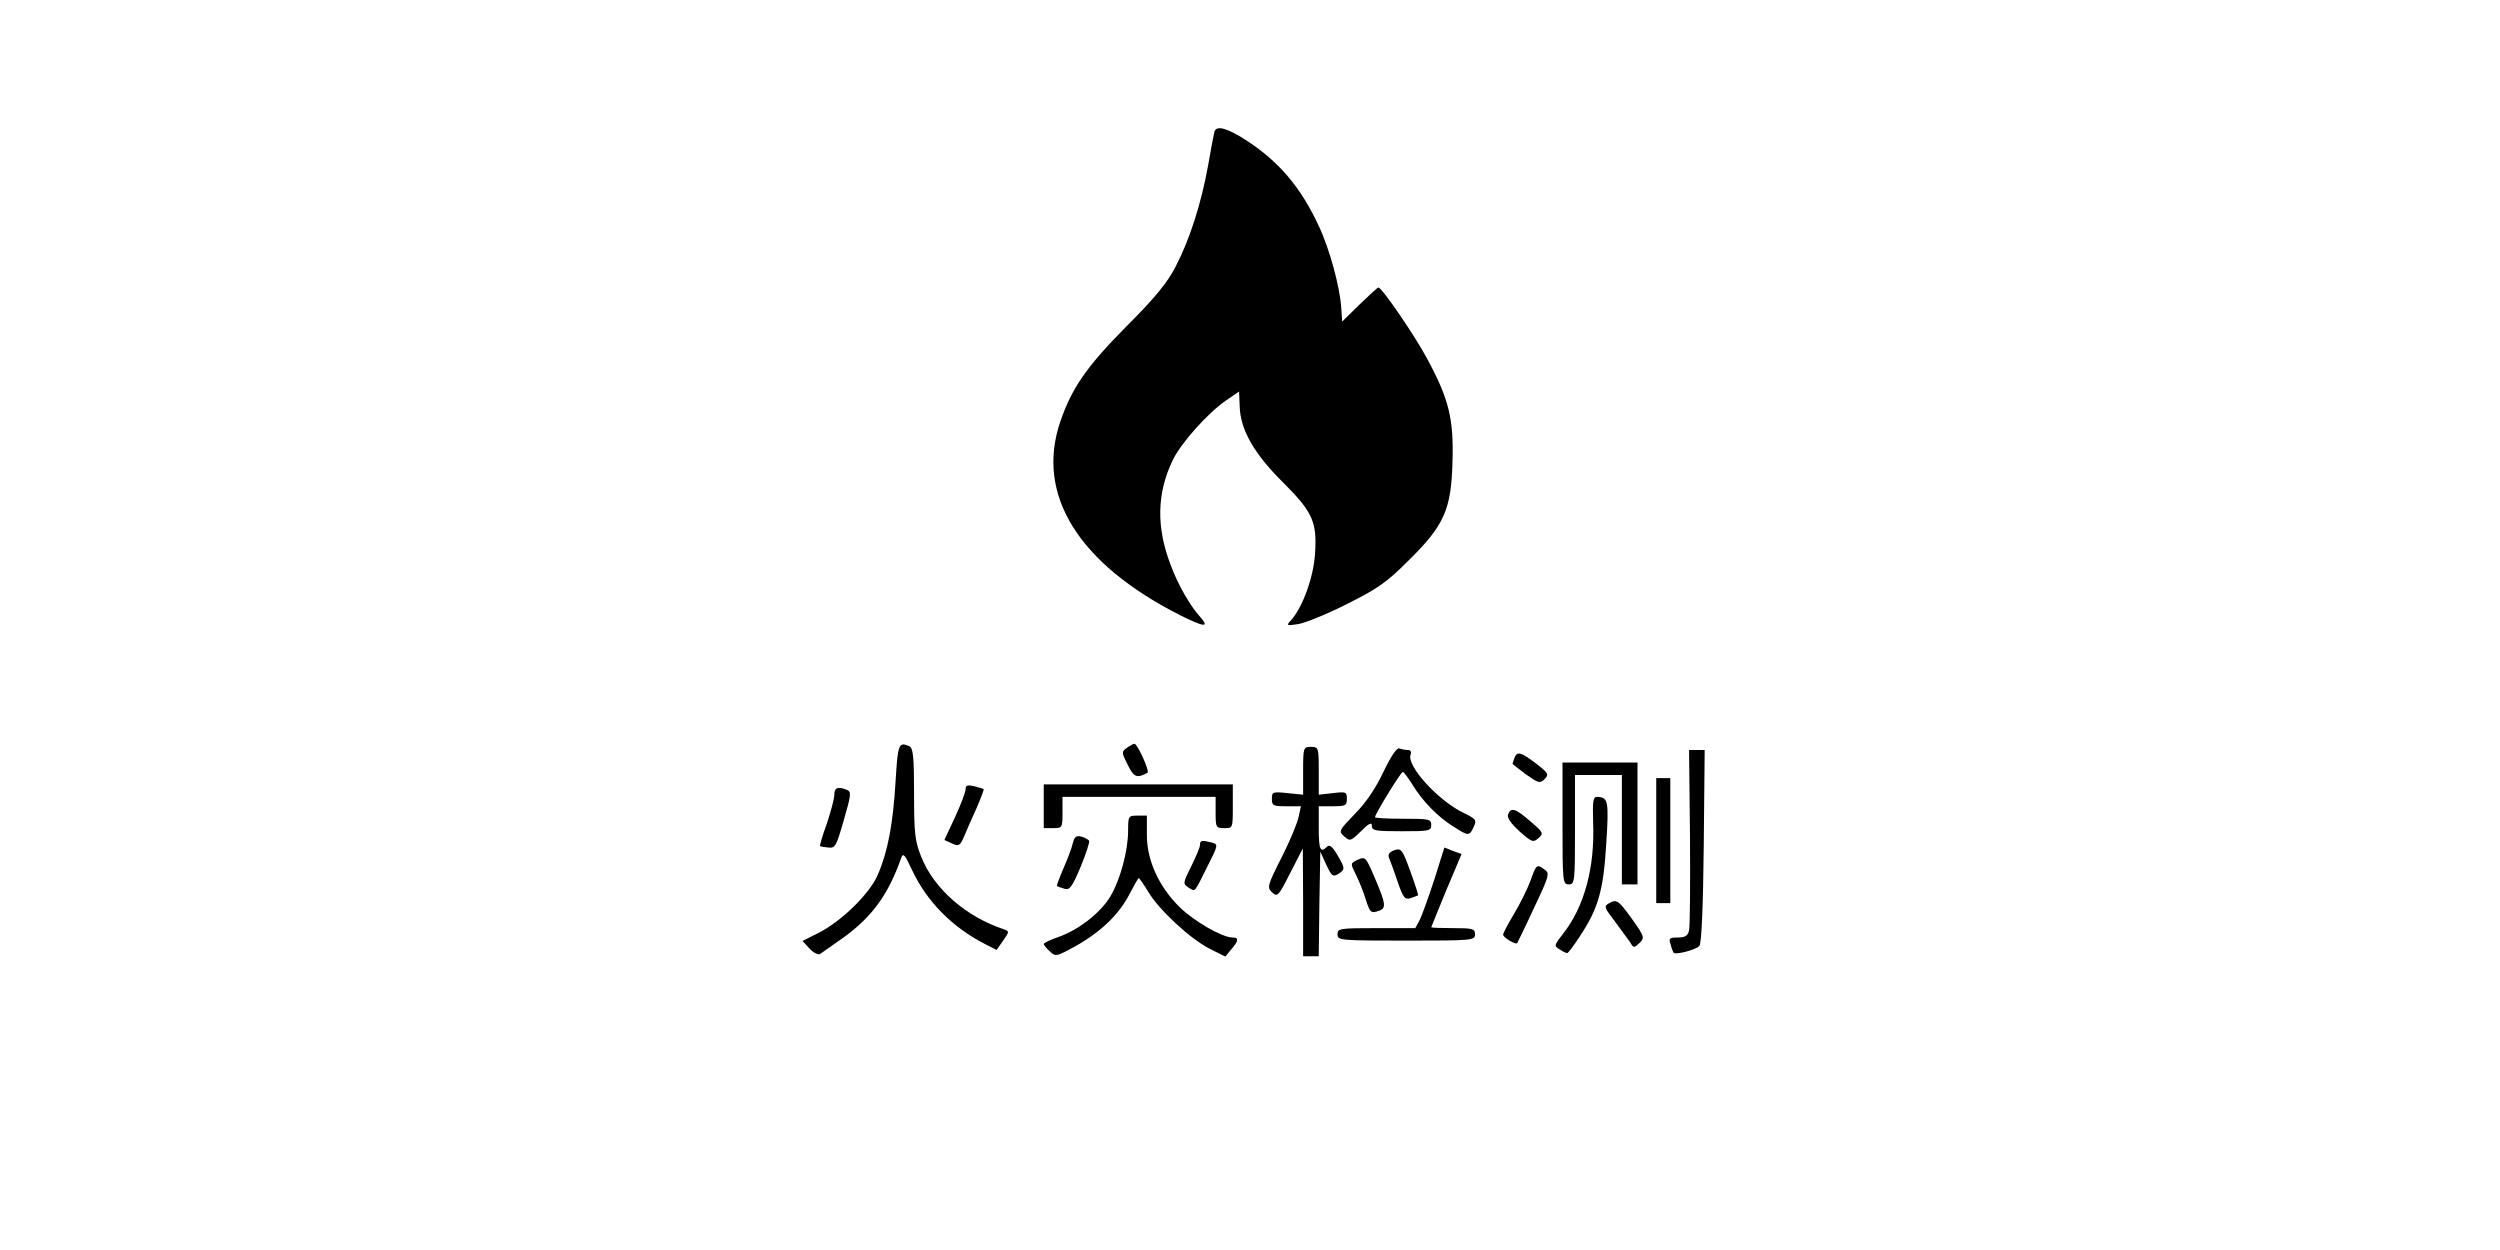
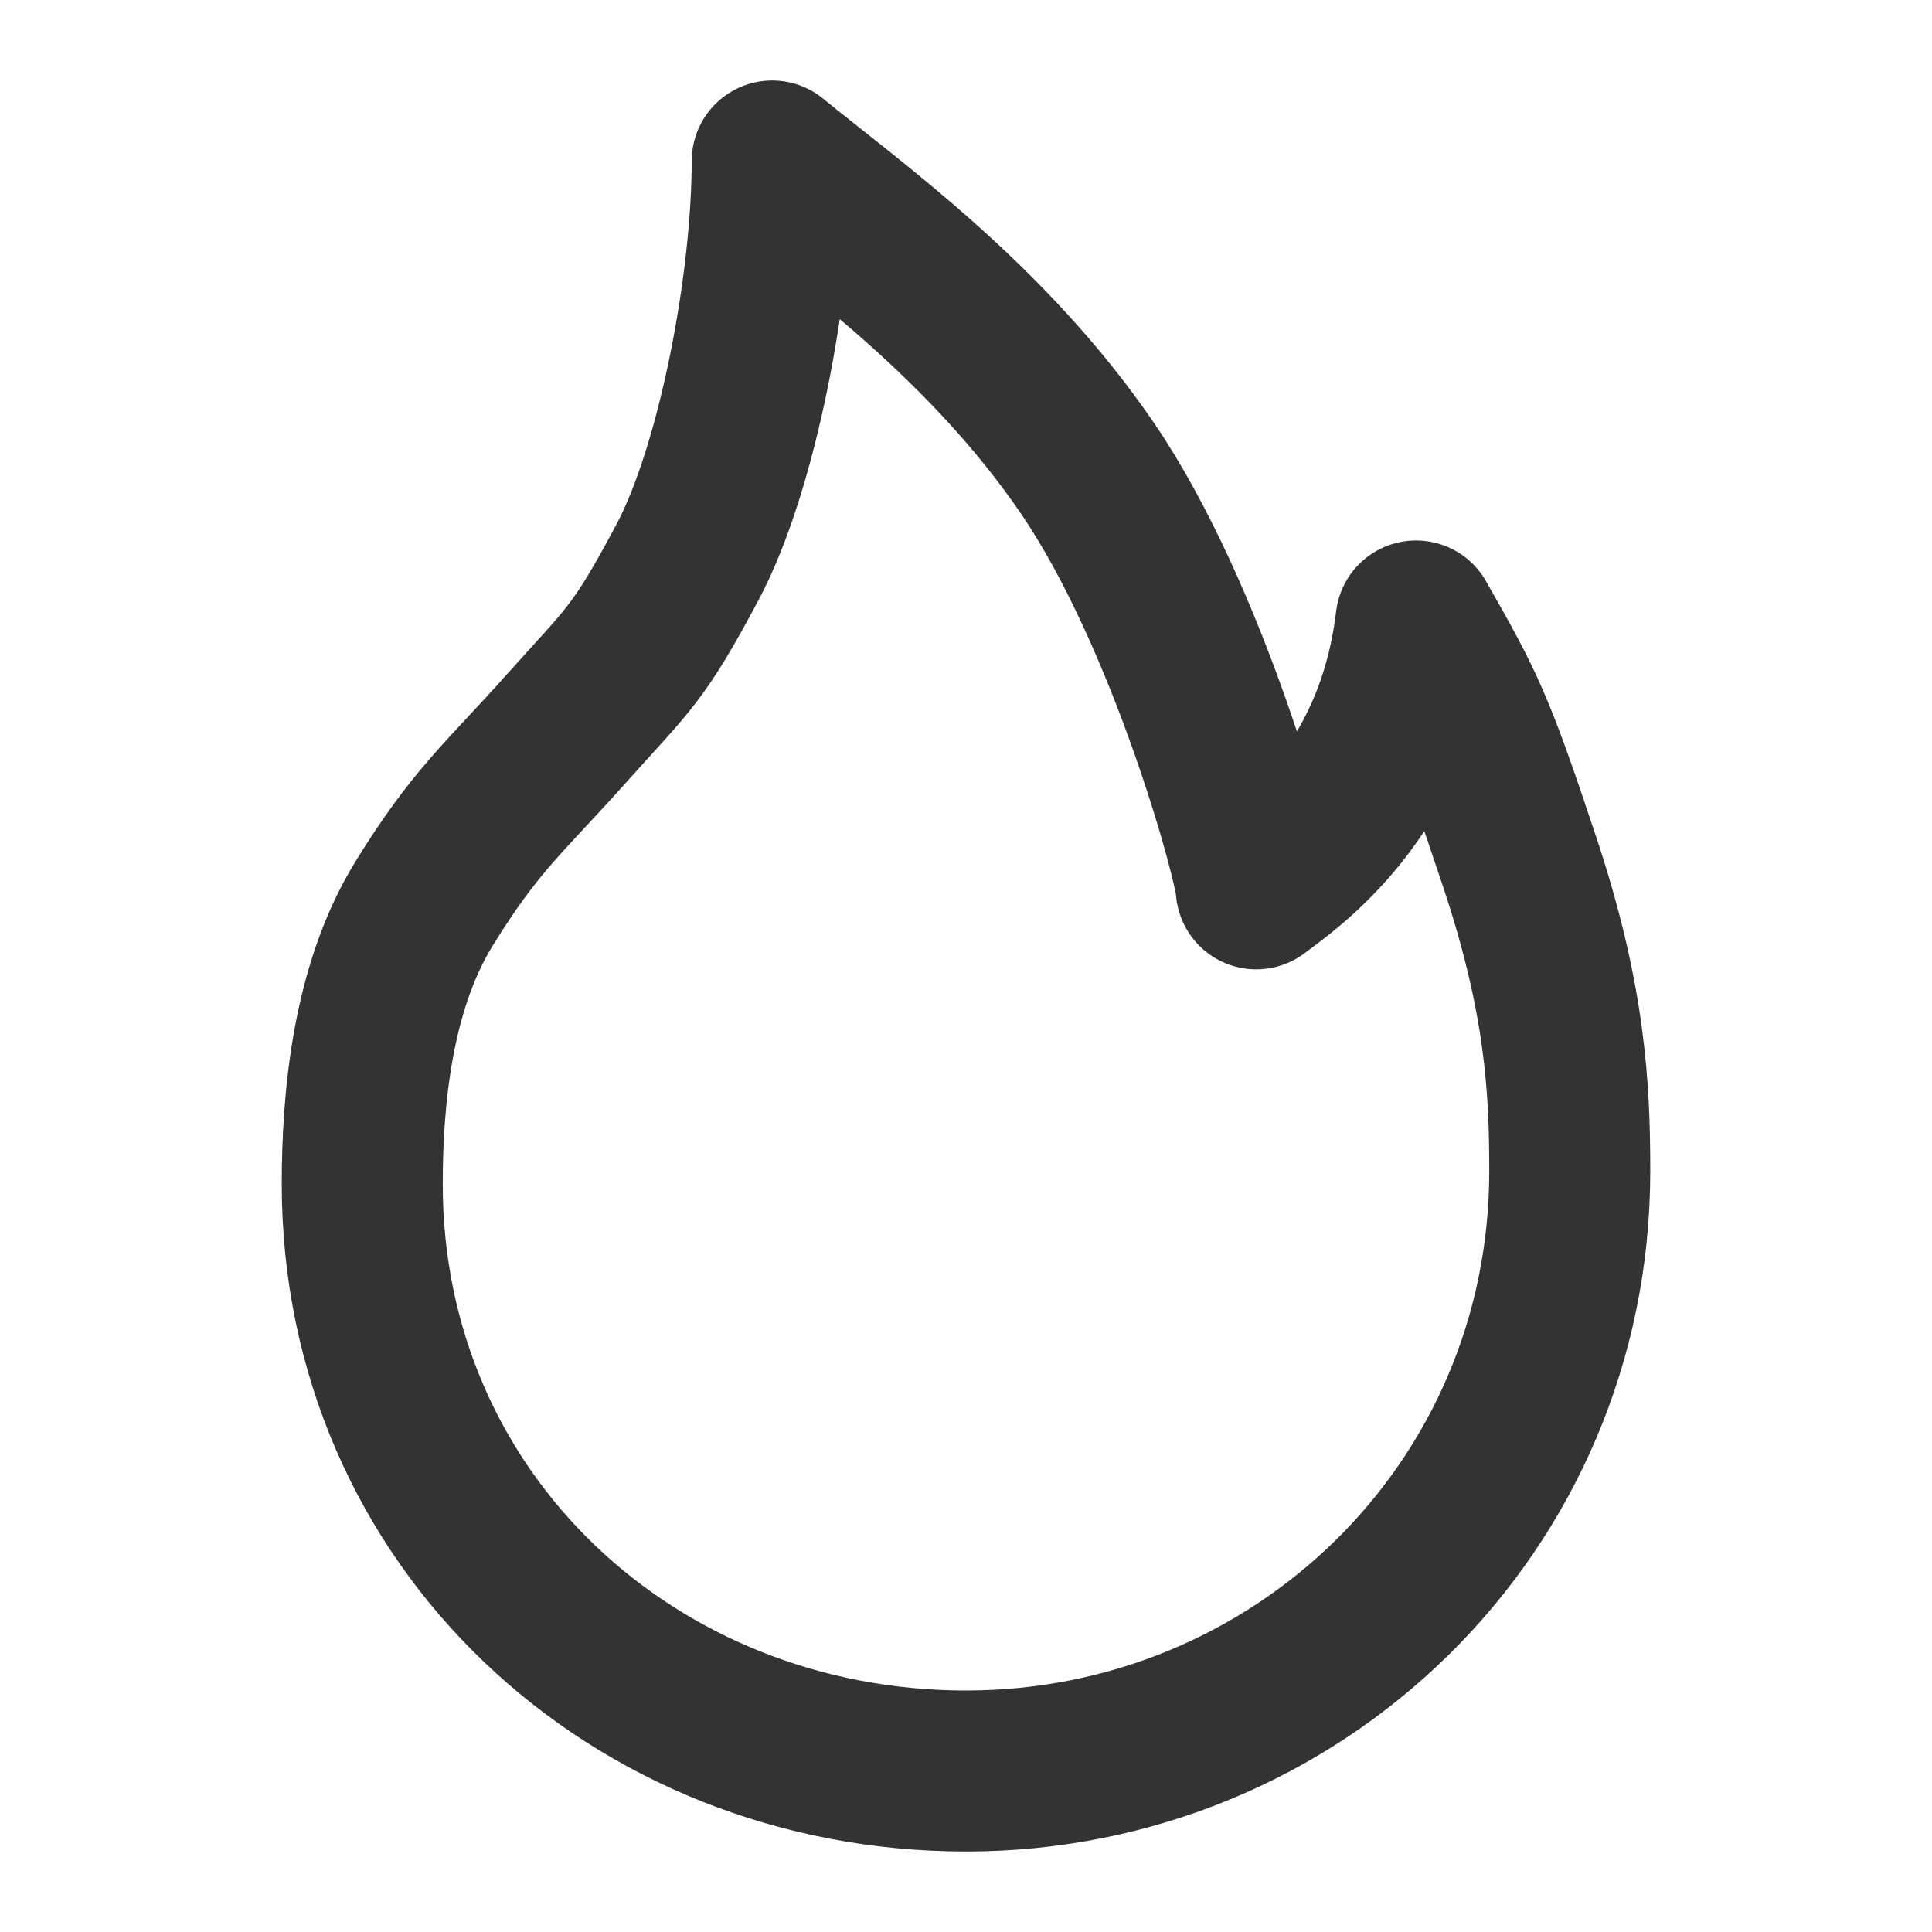
- <svg xmlns="http://www.w3.org/2000/svg" version="1.0" width="800pt" height="400pt" viewBox="0 0 800 400" preserveAspectRatio="xMidYMid meet">
-   <g transform="translate(0,400) scale(0.1,-0.1)" fill="#000000" stroke="none">
-     <path d="M3886 3578 c-2 -7 -11 -55 -20 -107 -22 -123 -60 -240 -104 -324 -26 -51 -66 -100 -156 -190 -128 -129 -176 -198 -213 -306 -80 -234 58 -455 384 -620 74 -37 94 -40 66 -8 -34 37 -74 106 -98 172 -45 119 -43 226 7 331 25 54 113 153 172 193 l41 28 2 -47 c2 -75 46 -152 139 -244 95 -95 109 -126 102 -230 -5 -73 -39 -168 -76 -210 -17 -18 -16 -19 23 -13 22 4 92 32 155 64 98 49 127 69 196 138 116 114 138 164 142 318 4 136 -11 199 -80 327 -39 74 -146 230 -157 230 -3 0 -30 -25 -61 -55 l-55 -54 -3 44 c-4 66 -38 191 -72 262 -57 123 -127 206 -232 274 -62 40 -96 49 -102 27z" />
-     <path d="M2866 1502 c-8 -137 -25 -228 -57 -301 -26 -61 -116 -149 -191 -187 l-50 -25 22 -24 c13 -14 28 -21 34 -18 6 4 41 29 78 55 89 65 141 136 182 253 6 17 12 10 35 -40 47 -100 128 -182 233 -236 l37 -19 21 30 c20 28 20 30 3 36 -121 40 -224 129 -265 232 -20 50 -23 74 -23 202 0 119 -3 146 -15 152 -34 15 -37 8 -44 -110z" />
-     <path d="M3606 1607 c-18 -13 -17 -15 3 -55 20 -40 29 -43 63 -25 8 4 -32 93 -42 93 -3 0 -14 -6 -24 -13z" />
-     <path d="M4170 1534 l0 -77 -50 5 c-47 5 -50 4 -50 -18 0 -22 4 -24 46 -24 l47 0 -7 -32 c-3 -18 -27 -77 -54 -130 -47 -93 -48 -98 -31 -114 17 -15 20 -12 58 63 l40 78 1 -172 0 -173 25 0 25 0 2 168 3 167 19 -42 c17 -36 21 -40 38 -30 23 15 23 18 -3 62 -15 26 -25 33 -32 26 -22 -22 -27 -10 -27 59 l0 70 45 0 c41 0 45 2 45 24 0 22 -3 23 -45 18 l-45 -5 0 77 c0 74 -1 76 -25 76 -24 0 -25 -2 -25 -76z" />
-     <path d="M4427 1530 c-24 -51 -56 -99 -91 -134 -52 -54 -53 -56 -35 -72 19 -17 21 -16 54 16 26 26 35 30 35 17 0 -15 12 -17 95 -17 88 0 95 1 95 20 0 19 -7 20 -90 20 -49 0 -90 2 -90 5 0 10 83 145 89 145 3 0 17 -19 31 -41 32 -53 82 -104 131 -134 48 -31 51 -31 65 -1 10 22 8 25 -33 45 -81 39 -183 151 -169 186 3 9 0 15 -8 15 -8 0 -20 2 -28 5 -8 3 -26 -23 -51 -75z" />
-     <path d="M5408 1323 c1 -153 0 -288 -3 -300 -4 -18 -13 -23 -36 -23 -27 0 -30 -3 -23 -22 3 -13 8 -25 10 -27 7 -7 72 10 82 22 7 8 12 128 14 320 l3 307 -25 0 -25 0 3 -277z" />
-     <path d="M4846 1574 c-3 -9 -6 -17 -6 -18 0 -1 20 -17 43 -34 40 -28 45 -30 60 -15 14 15 12 19 -28 50 -49 37 -60 40 -69 17z" />
-     <path d="M5000 1365 c0 -188 1 -195 20 -195 19 0 20 7 20 175 l0 175 75 0 75 0 0 -175 0 -175 25 0 25 0 0 195 0 195 -120 0 -120 0 0 -195z" />
-     <path d="M5300 1310 l0 -200 23 0 22 0 0 200 0 200 -22 0 -23 0 0 -200z" />
-     <path d="M3090 1475 c0 -9 -15 -49 -34 -90 l-34 -73 24 -11 c22 -10 26 -8 39 22 7 17 25 59 40 91 14 32 24 60 23 61 -2 1 -15 5 -30 9 -22 5 -28 3 -28 -9z" />
-     <path d="M3340 1420 l0 -70 30 0 c29 0 30 1 30 50 l0 50 245 0 245 0 0 -50 c0 -48 1 -50 28 -50 27 0 27 0 27 70 l0 70 -302 0 -303 0 0 -70z" />
-     <path d="M2670 1458 c0 -13 -11 -54 -24 -93 -14 -38 -23 -71 -22 -72 1 -2 13 -4 26 -5 23 -3 26 4 50 87 23 80 25 91 11 97 -29 12 -41 8 -41 -14z" />
-     <path d="M5098 1369 c6 -145 -28 -271 -97 -358 -28 -36 -29 -38 -10 -49 10 -7 21 -12 24 -12 3 0 21 24 40 53 59 89 76 146 85 297 9 139 6 149 -30 150 -12 0 -14 -14 -12 -81z" />
-     <path d="M4826 1394 c-4 -11 8 -28 36 -54 40 -35 44 -37 61 -22 17 15 16 18 -25 53 -48 42 -63 47 -72 23z" />
-     <path d="M3610 1342 c0 -63 -25 -157 -56 -209 -30 -52 -101 -108 -166 -131 -26 -9 -48 -19 -48 -23 0 -3 9 -14 20 -24 18 -17 21 -16 83 18 81 46 139 102 172 167 14 27 27 50 29 50 2 0 16 -20 30 -43 33 -57 134 -151 197 -183 l50 -25 19 23 c24 28 25 38 4 38 -33 0 -123 52 -169 97 -67 66 -105 150 -105 231 l0 62 -30 0 c-29 0 -30 -1 -30 -48z" />
-     <path d="M3433 1302 c-3 -15 -17 -51 -30 -81 -13 -30 -22 -55 -21 -56 2 -2 12 -5 24 -9 17 -5 24 4 52 70 17 42 30 80 27 84 -3 4 -14 10 -25 13 -16 4 -22 -1 -27 -21z" />
-     <path d="M3840 1296 c0 -7 -13 -38 -28 -68 -27 -54 -27 -56 -9 -68 23 -14 17 -20 60 66 36 71 36 72 14 78 -32 8 -37 7 -37 -8z" />
-     <path d="M4461 1279 c-17 -7 -21 -14 -15 -27 4 -9 16 -43 27 -75 17 -50 23 -57 41 -51 12 4 22 8 24 9 1 1 -10 36 -25 77 -26 71 -29 75 -52 67z" />
-     <path d="M4590 1186 c-18 -55 -39 -113 -46 -128 l-15 -28 -124 0 c-118 0 -125 -1 -125 -20 0 -19 7 -20 220 -20 213 0 220 1 220 20 0 18 -7 20 -70 20 -38 0 -70 1 -70 3 0 1 22 54 48 118 l49 116 -28 10 -27 11 -32 -102z" />
-     <path d="M4343 1248 c-22 -11 -22 -11 -4 -47 10 -20 24 -55 31 -78 14 -44 17 -47 44 -37 22 8 20 23 -11 96 -33 78 -33 78 -60 66z" />
-     <path d="M4898 1183 c-10 -27 -33 -74 -53 -107 -19 -32 -35 -62 -35 -67 0 -9 40 -33 45 -27 1 2 26 52 54 113 48 101 51 111 34 122 -25 19 -27 17 -45 -34z" />
-     <path d="M5148 1109 c-16 -9 -14 -14 20 -58 20 -27 42 -57 49 -67 10 -18 12 -18 29 -2 17 17 17 20 -22 75 -45 63 -51 67 -76 52z" />
-   </g>
+ <svg xmlns="http://www.w3.org/2000/svg" width="24" height="24" viewBox="0 0 48 48" fill="none">
+   <path d="M24 44C32.235 44 39 37.474 39 29.098C39 27.042 38.895 24.837 37.755 21.412C36.616 17.986 36.386 17.544 35.181 15.428C34.666 19.745 31.911 21.545 31.211 22.083C31.211 21.523 29.544 15.336 27.018 11.634C24.537 8 21.163 5.616 19.185 4C19.185 7.07 18.322 11.634 17.085 13.959C15.849 16.285 15.617 16.37 14.072 18.1C12.528 19.831 11.819 20.365 10.527 22.465C9.236 24.565 9 27.362 9 29.418C9 37.794 15.765 44 24 44Z" fill="none" stroke="#333" stroke-width="4" stroke-linejoin="round" />
</svg>
